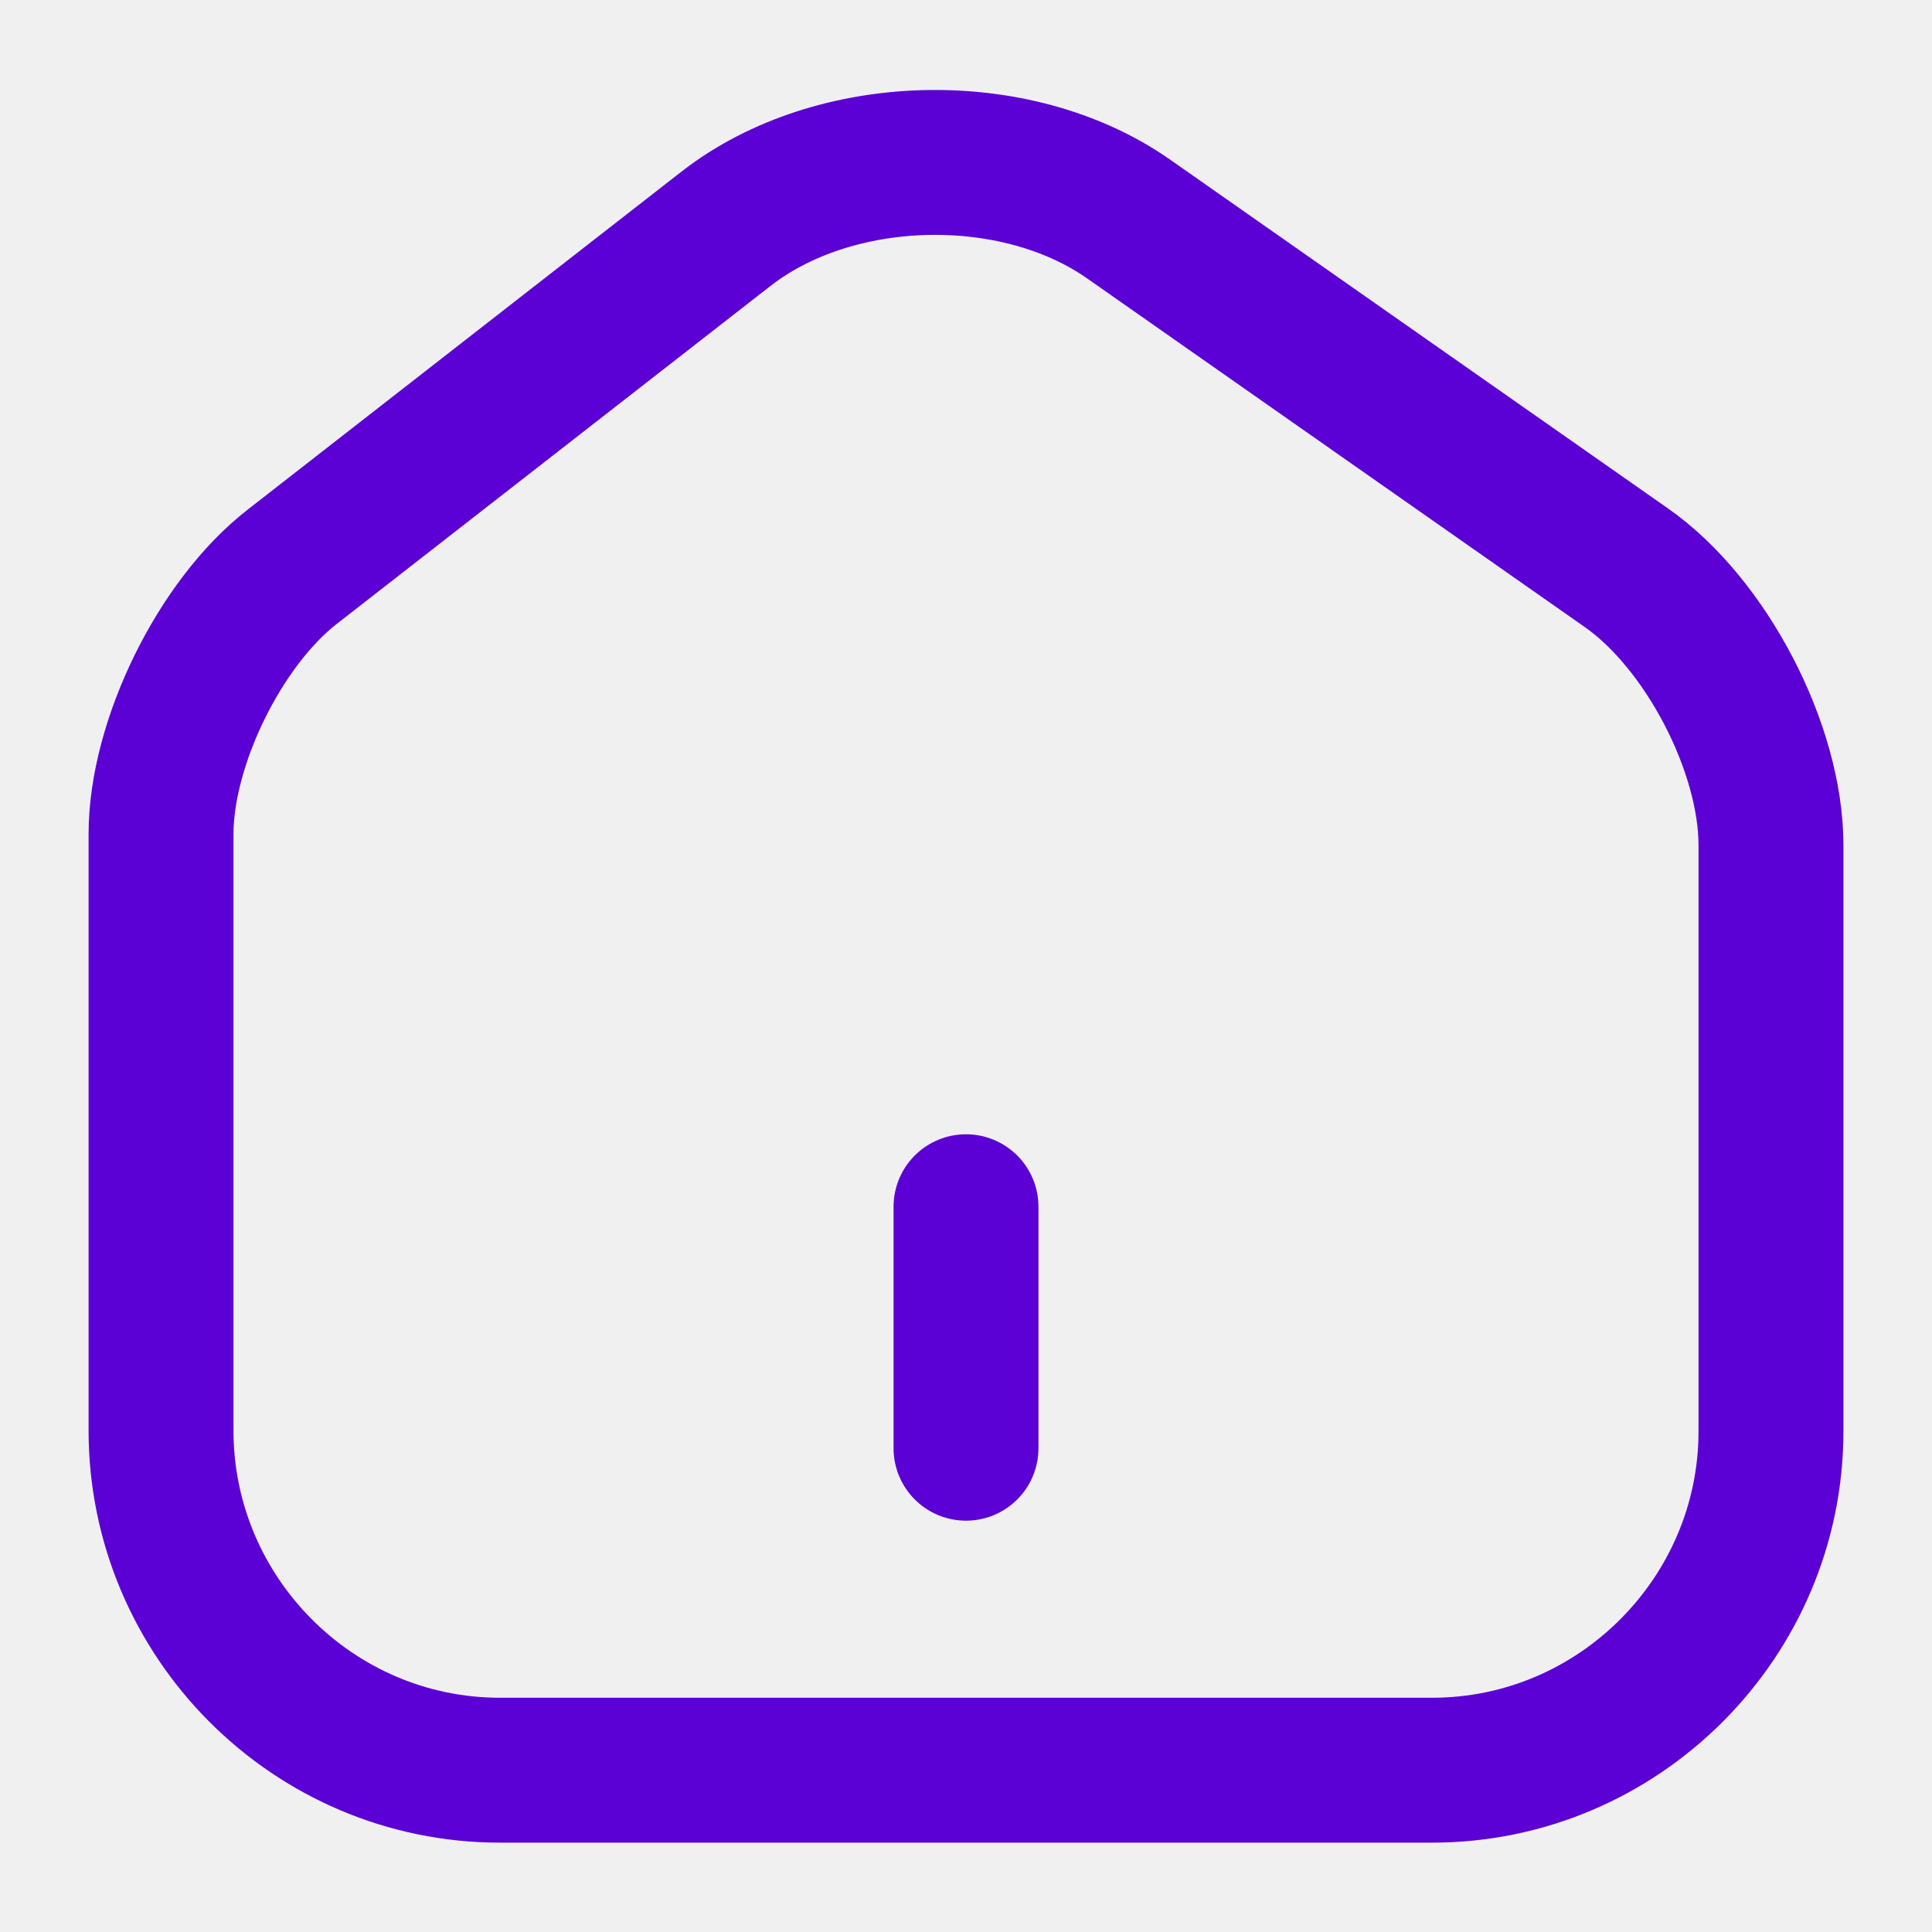
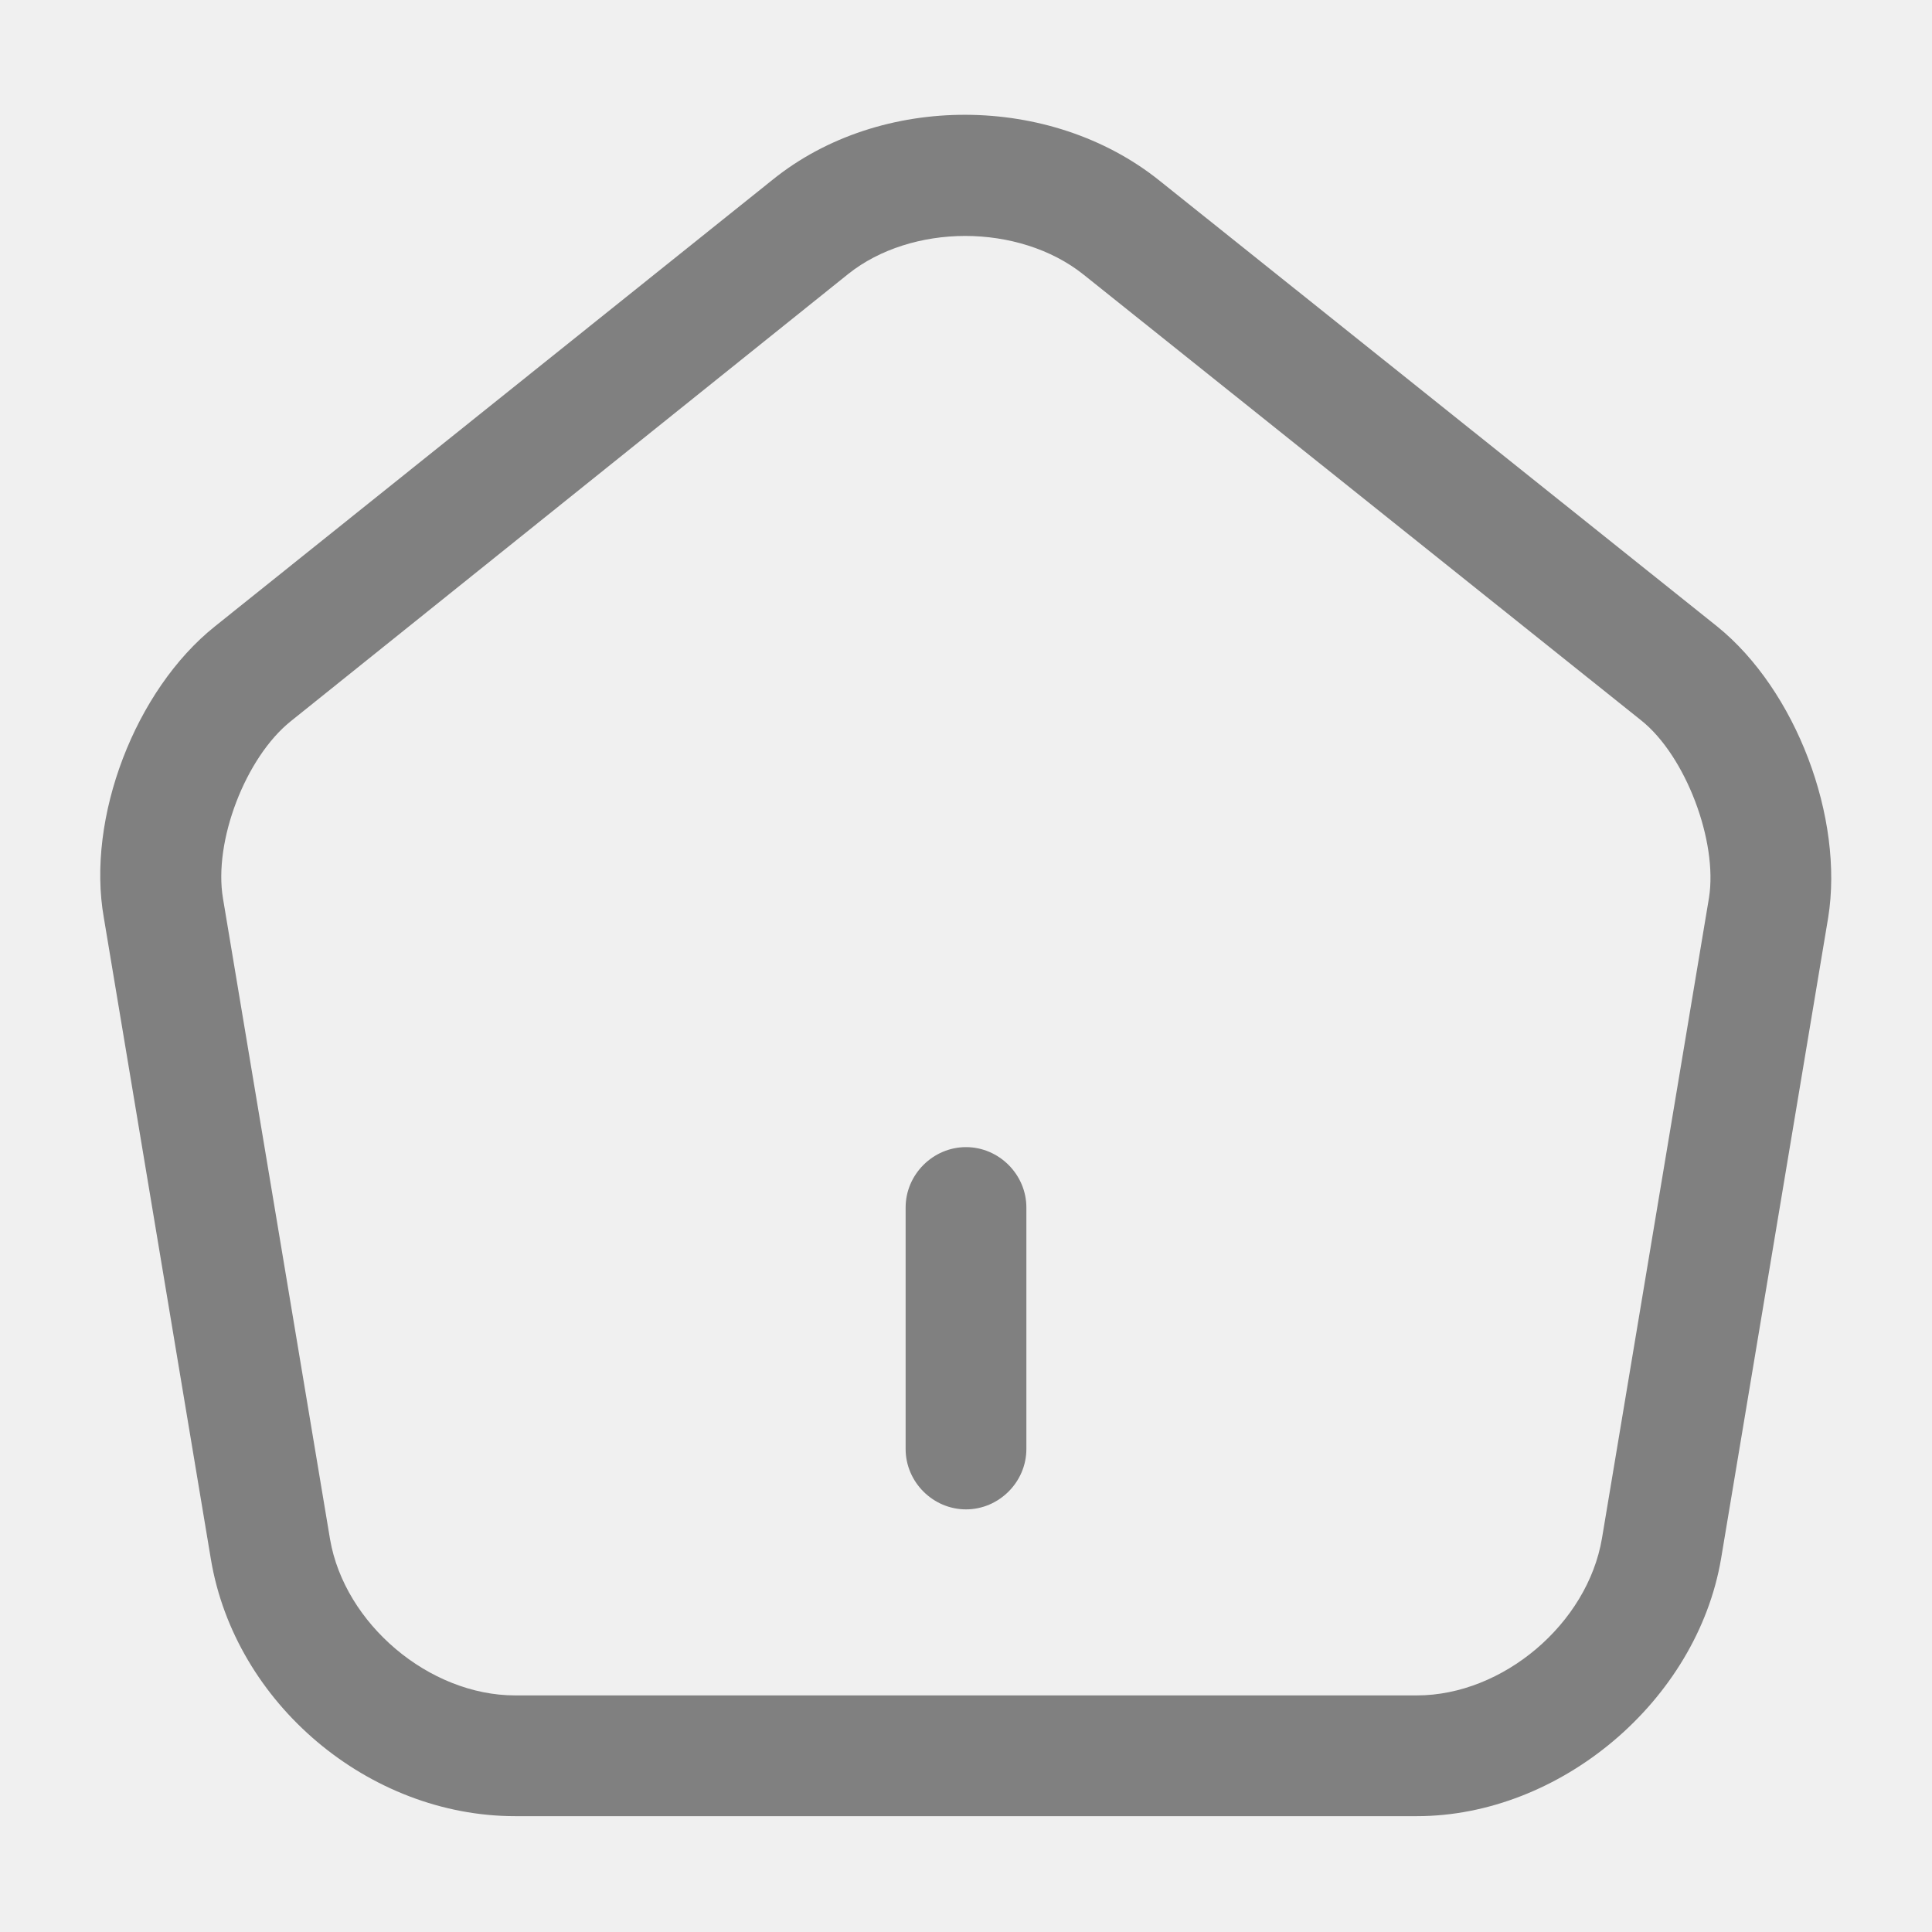
- <svg xmlns="http://www.w3.org/2000/svg" width="20" height="20" viewBox="0 0 20 20" fill="none">
-   <g clip-path="url(#clip0_128_97)">
-     <mask id="mask0_128_97" style="mask-type:luminance" maskUnits="userSpaceOnUse" x="0" y="0" width="20" height="20">
-       <path d="M19.25 0.75V19.25H0.75V0.75H19.25Z" fill="white" stroke="white" stroke-width="1.5" />
-     </mask>
-     <g mask="url(#mask0_128_97)">
-       <path d="M7.517 2.367L3.025 5.867C2.275 6.45 1.667 7.692 1.667 8.634V14.809C1.667 16.742 3.242 18.325 5.175 18.325H14.825C16.758 18.325 18.333 16.742 18.333 14.817V8.75C18.333 7.742 17.658 6.45 16.833 5.875L11.683 2.267C10.517 1.45 8.642 1.492 7.517 2.367Z" stroke="#5C01D5" stroke-width="1.5" stroke-linecap="round" stroke-linejoin="round" />
-       <path d="M10 14.992V12.492" stroke="#5C01D5" stroke-width="1.5" stroke-linecap="round" stroke-linejoin="round" />
-     </g>
+ <svg xmlns="http://www.w3.org/2000/svg" width="24" height="24" viewBox="0 0 24 24" fill="#808080">
+   <g clip-path="url(#clip0_4418_7358)">
+     <path d="M12 18.75C11.59 18.75 11.25 18.41 11.25 18V15C11.25 14.59 11.59 14.25 12 14.25C12.41 14.25 12.75 14.59 12.75 15V18C12.75 18.41 12.41 18.75 12 18.75Z" />
+     <path d="M17.6 22.561H6.4C4.58 22.561 2.92 21.161 2.62 19.371L1.29 11.401C1.07 10.161 1.68 8.571 2.67 7.781L9.6 2.231C10.94 1.151 13.05 1.161 14.4 2.241L21.33 7.781C22.31 8.571 22.91 10.161 22.71 11.401L21.38 19.361C21.08 21.131 19.38 22.561 17.6 22.561ZM11.99 2.931C11.46 2.931 10.93 3.091 10.54 3.401L3.61 8.961C3.05 9.411 2.65 10.451 2.77 11.161L4.1 19.121C4.28 20.171 5.33 21.061 6.4 21.061H17.6C18.67 21.061 19.72 20.171 19.9 19.111L21.23 11.151C21.34 10.451 20.94 9.391 20.39 8.951L13.46 3.411C13.06 3.091 12.52 2.931 11.99 2.931Z" />
  </g>
  <defs>
-     <clipPath id="clip0_128_97">
-       <rect width="20" height="20" fill="white" />
+     <clipPath id="clip0_4418_7358">
+       <rect width="24" height="24" fill="white" />
    </clipPath>
  </defs>
</svg>
